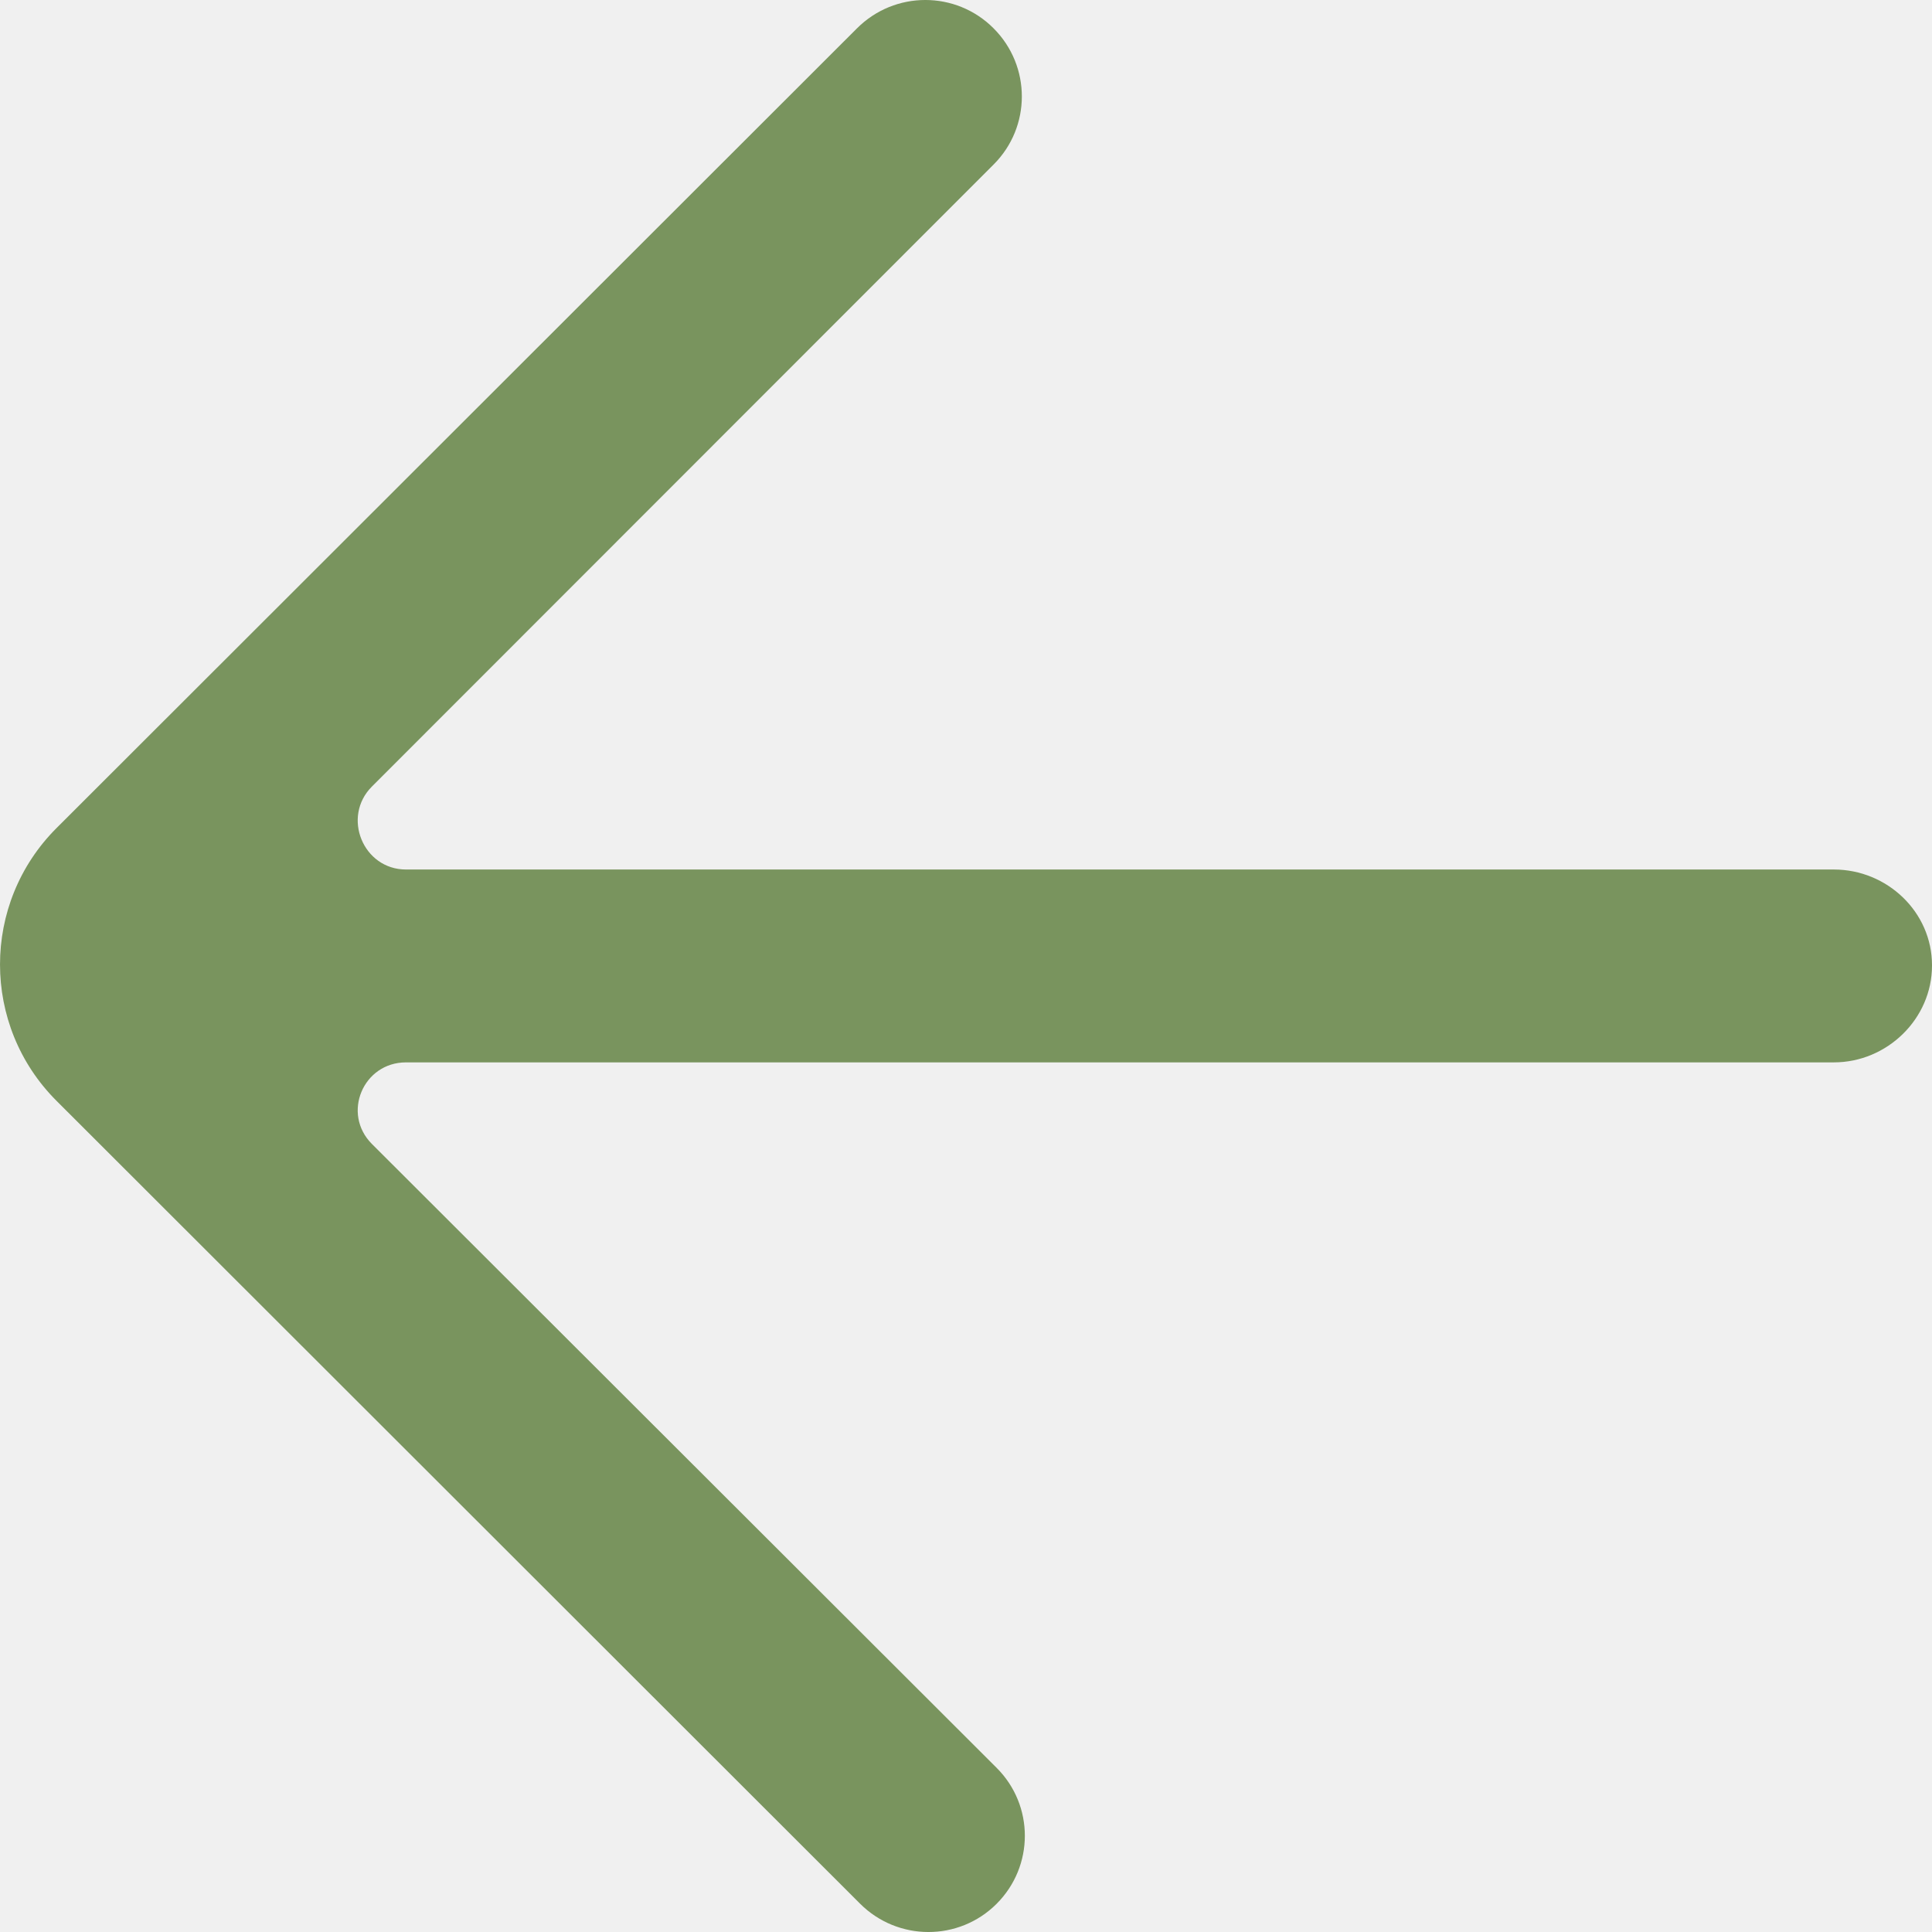
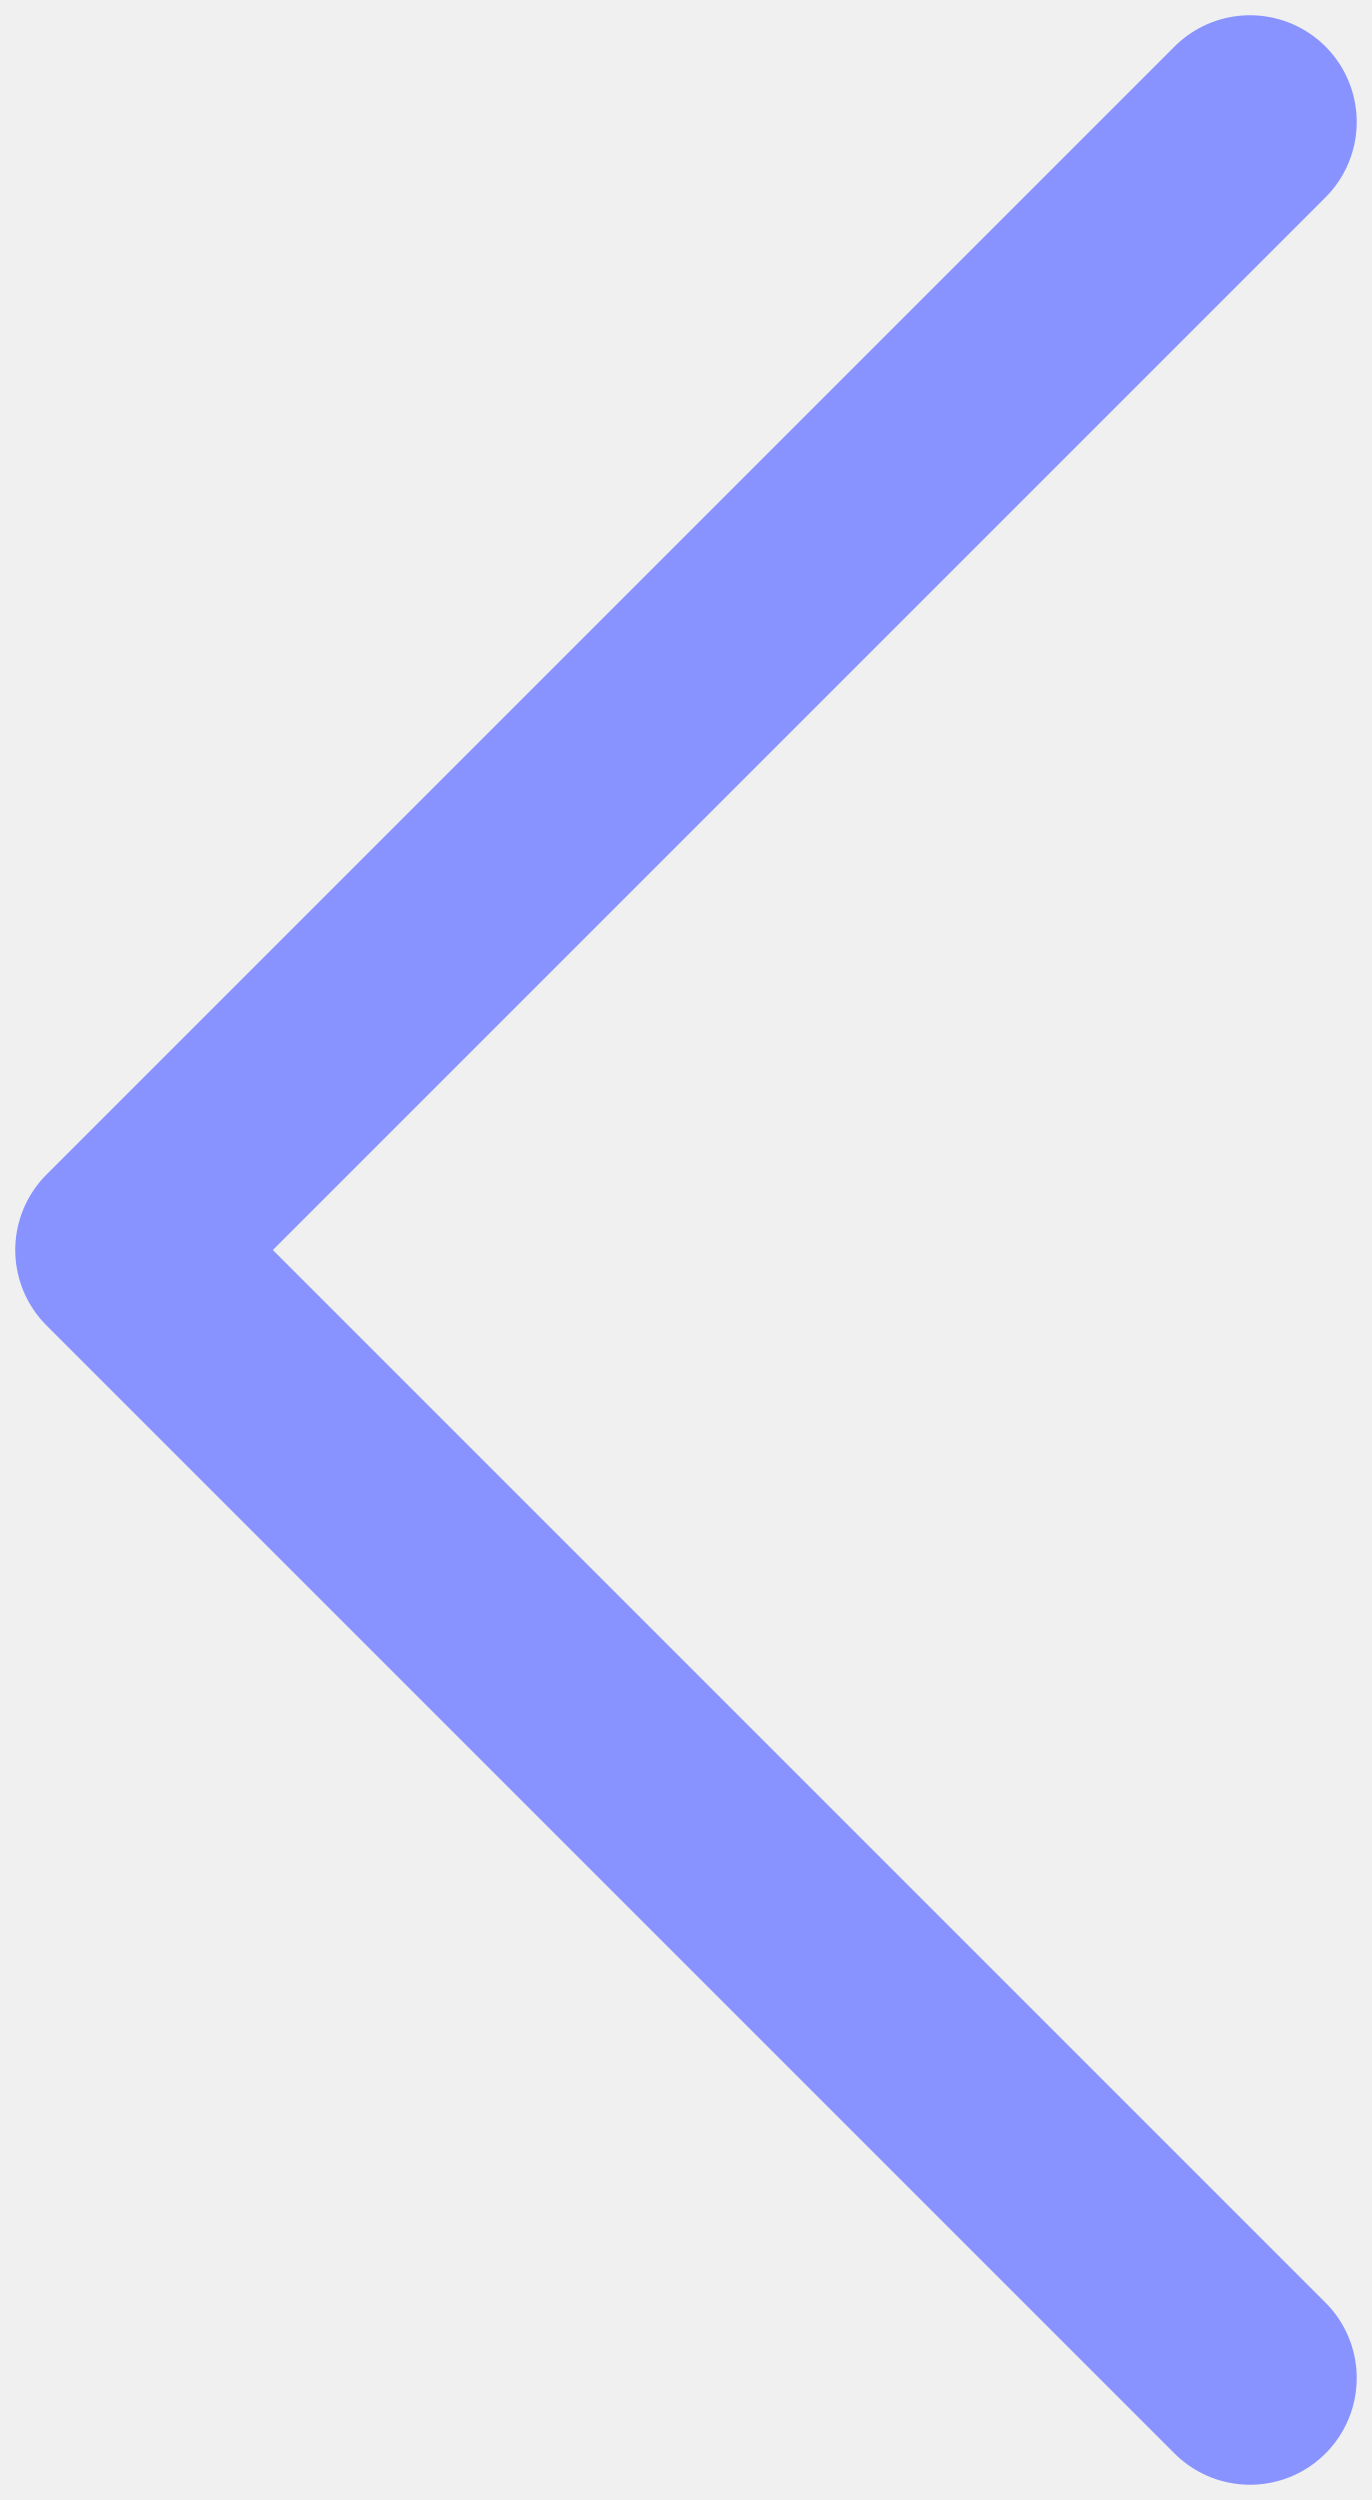
- <svg xmlns="http://www.w3.org/2000/svg" width="52" height="52" viewBox="0 0 52 52" fill="none">
-   <g clip-path="url(#clip0_18_673)">
-     <path fill-rule="evenodd" clip-rule="evenodd" d="M23.068 0.761C24.084 -0.254 25.728 -0.254 26.741 0.761C27.757 1.776 27.757 3.418 26.741 4.43L10.011 21.169C9.193 21.986 9.772 23.403 10.928 23.403H49.358C50.792 23.403 52 24.546 52 25.979V25.989C52 27.422 50.792 28.594 49.358 28.594H10.928C9.772 28.594 9.193 29.973 10.011 30.791L26.822 47.579C27.838 48.591 27.838 50.228 26.822 51.243C25.809 52.255 24.164 52.252 23.149 51.238L1.522 29.63C-0.507 27.603 -0.507 24.314 1.522 22.287C1.992 21.82 23.538 0.291 23.068 0.761Z" fill="#79945E" />
-   </g>
-   <defs>
-     <clipPath id="clip0_18_673">
-       <rect width="52" height="52" fill="white" transform="matrix(-1 0 0 1 52 0)" />
-     </clipPath>
-   </defs>
+ <svg xmlns="http://www.w3.org/2000/svg" width="45" height="82" viewBox="0 0 45 82" fill="none">
+   <path d="M41 4L4 41L41 78" stroke="#8893FF" stroke-width="7" stroke-linecap="round" stroke-linejoin="round" />
</svg>
